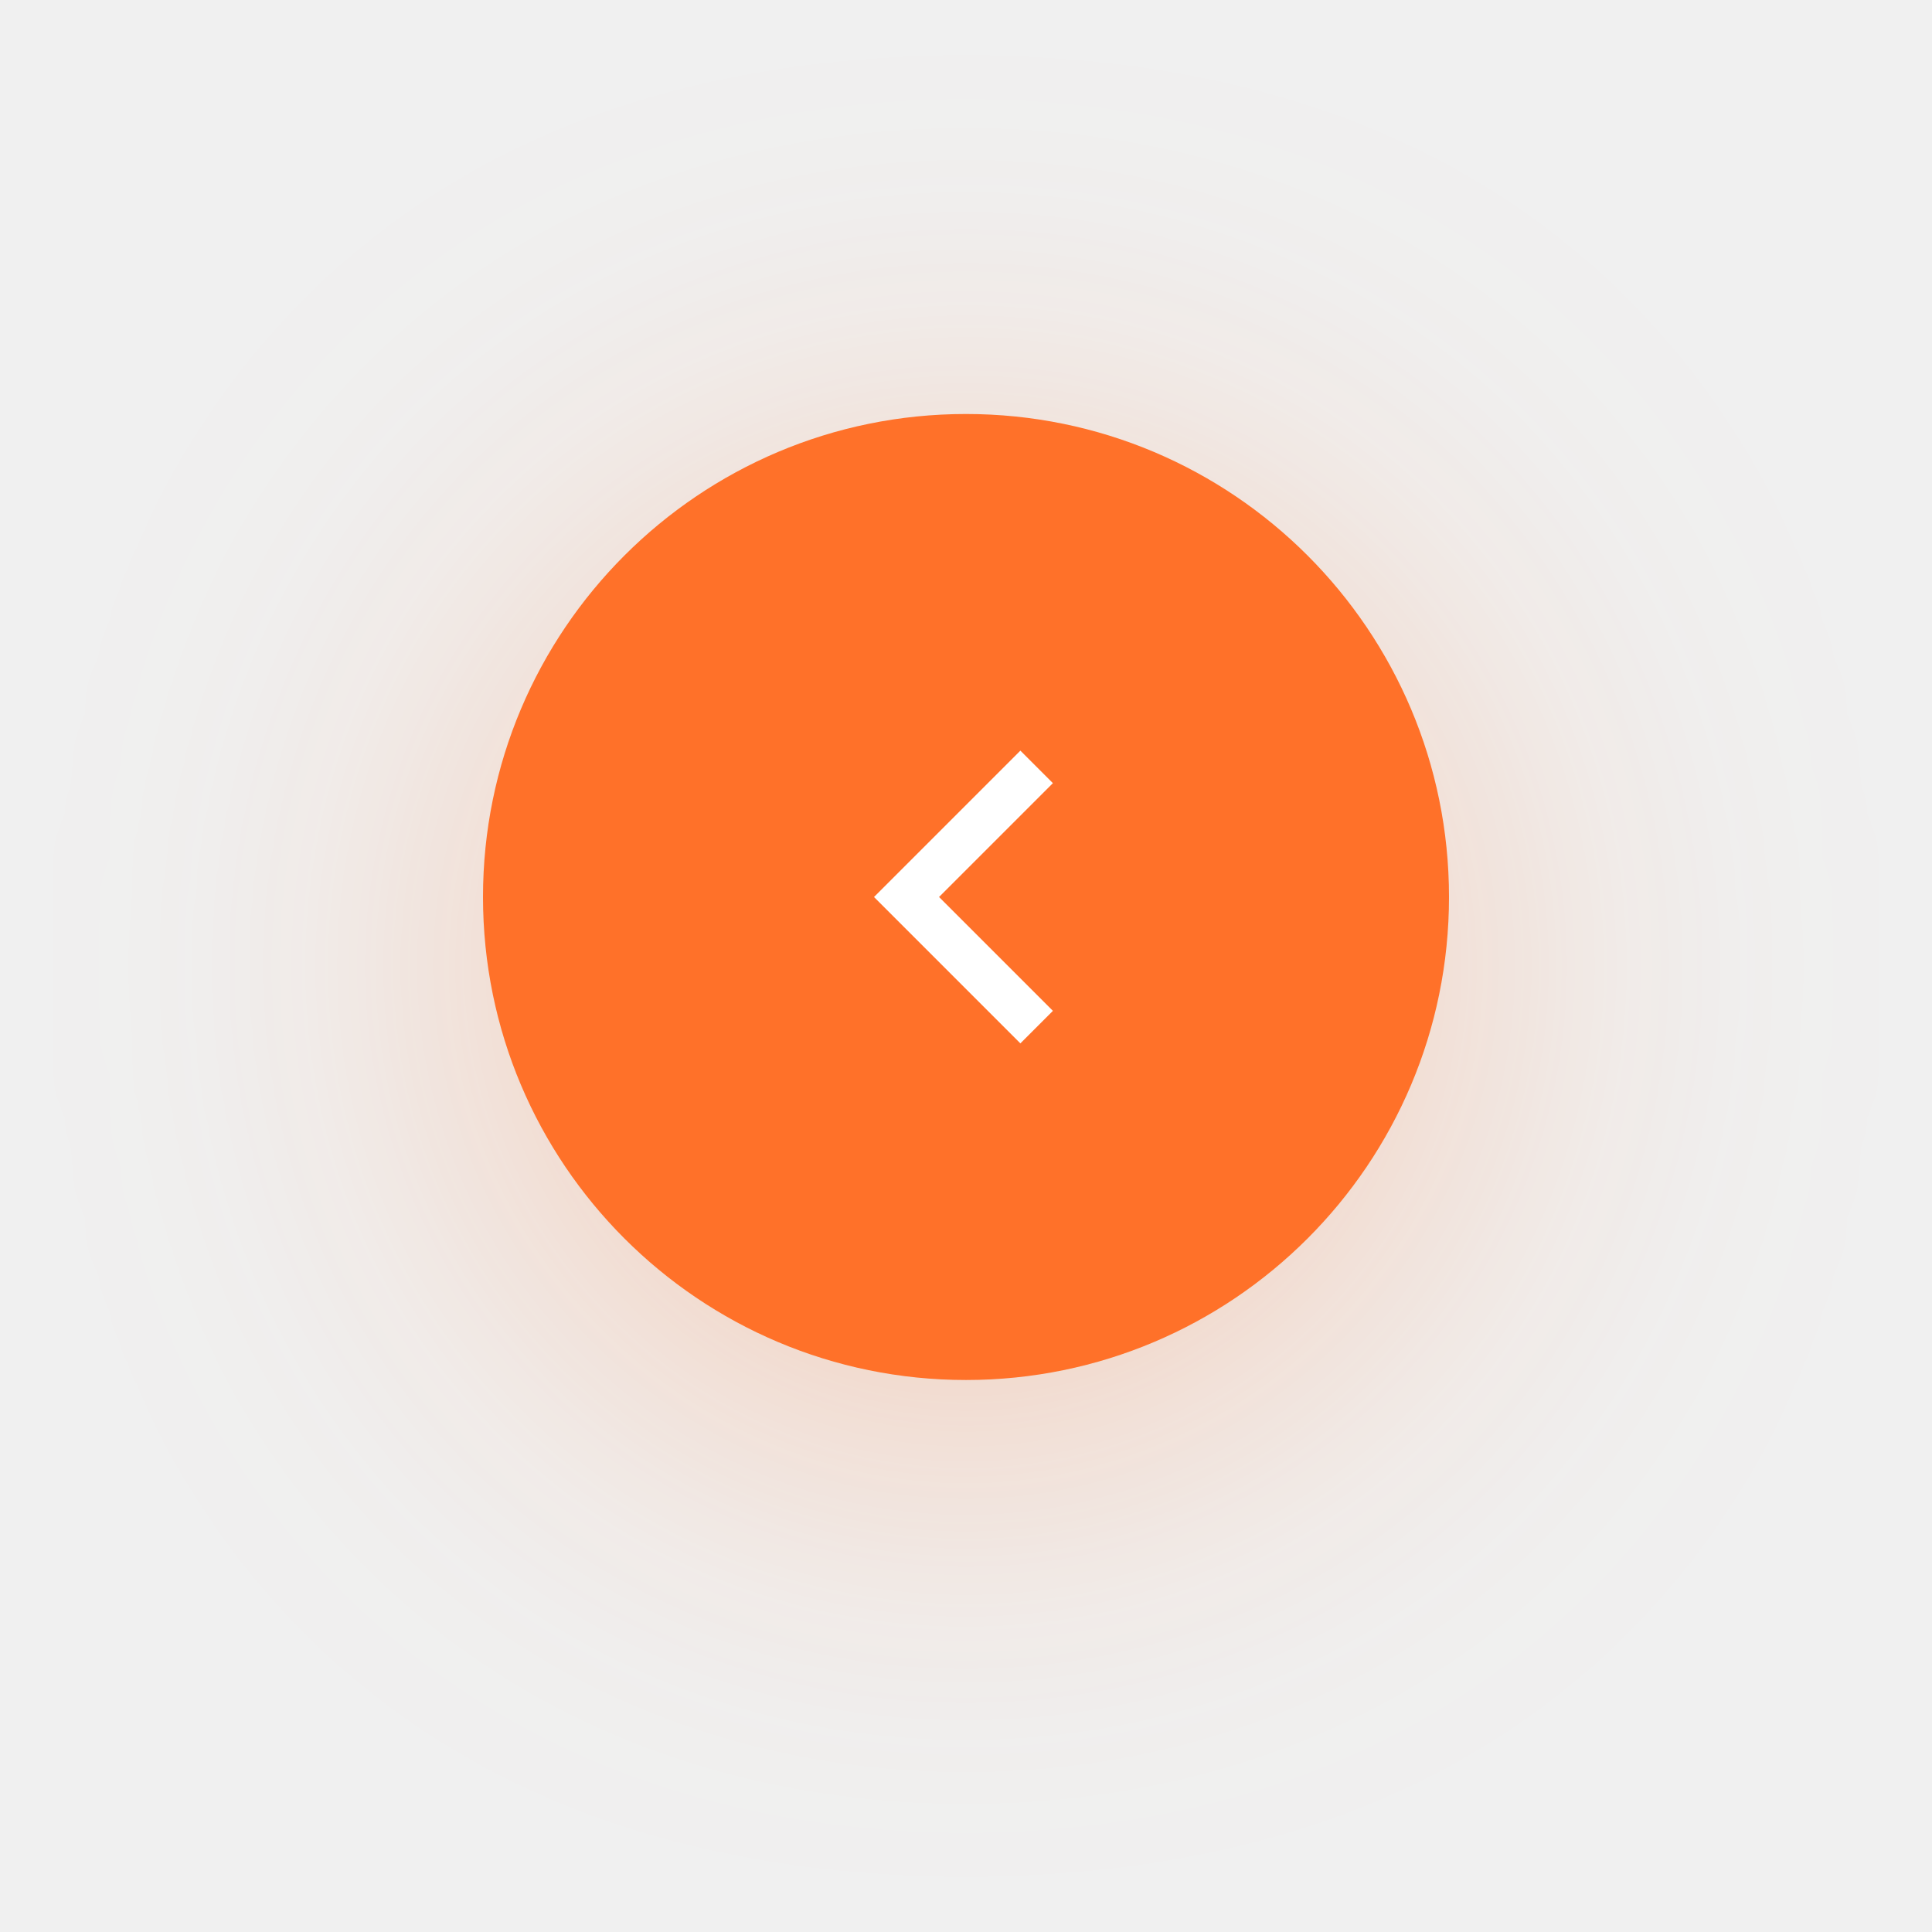
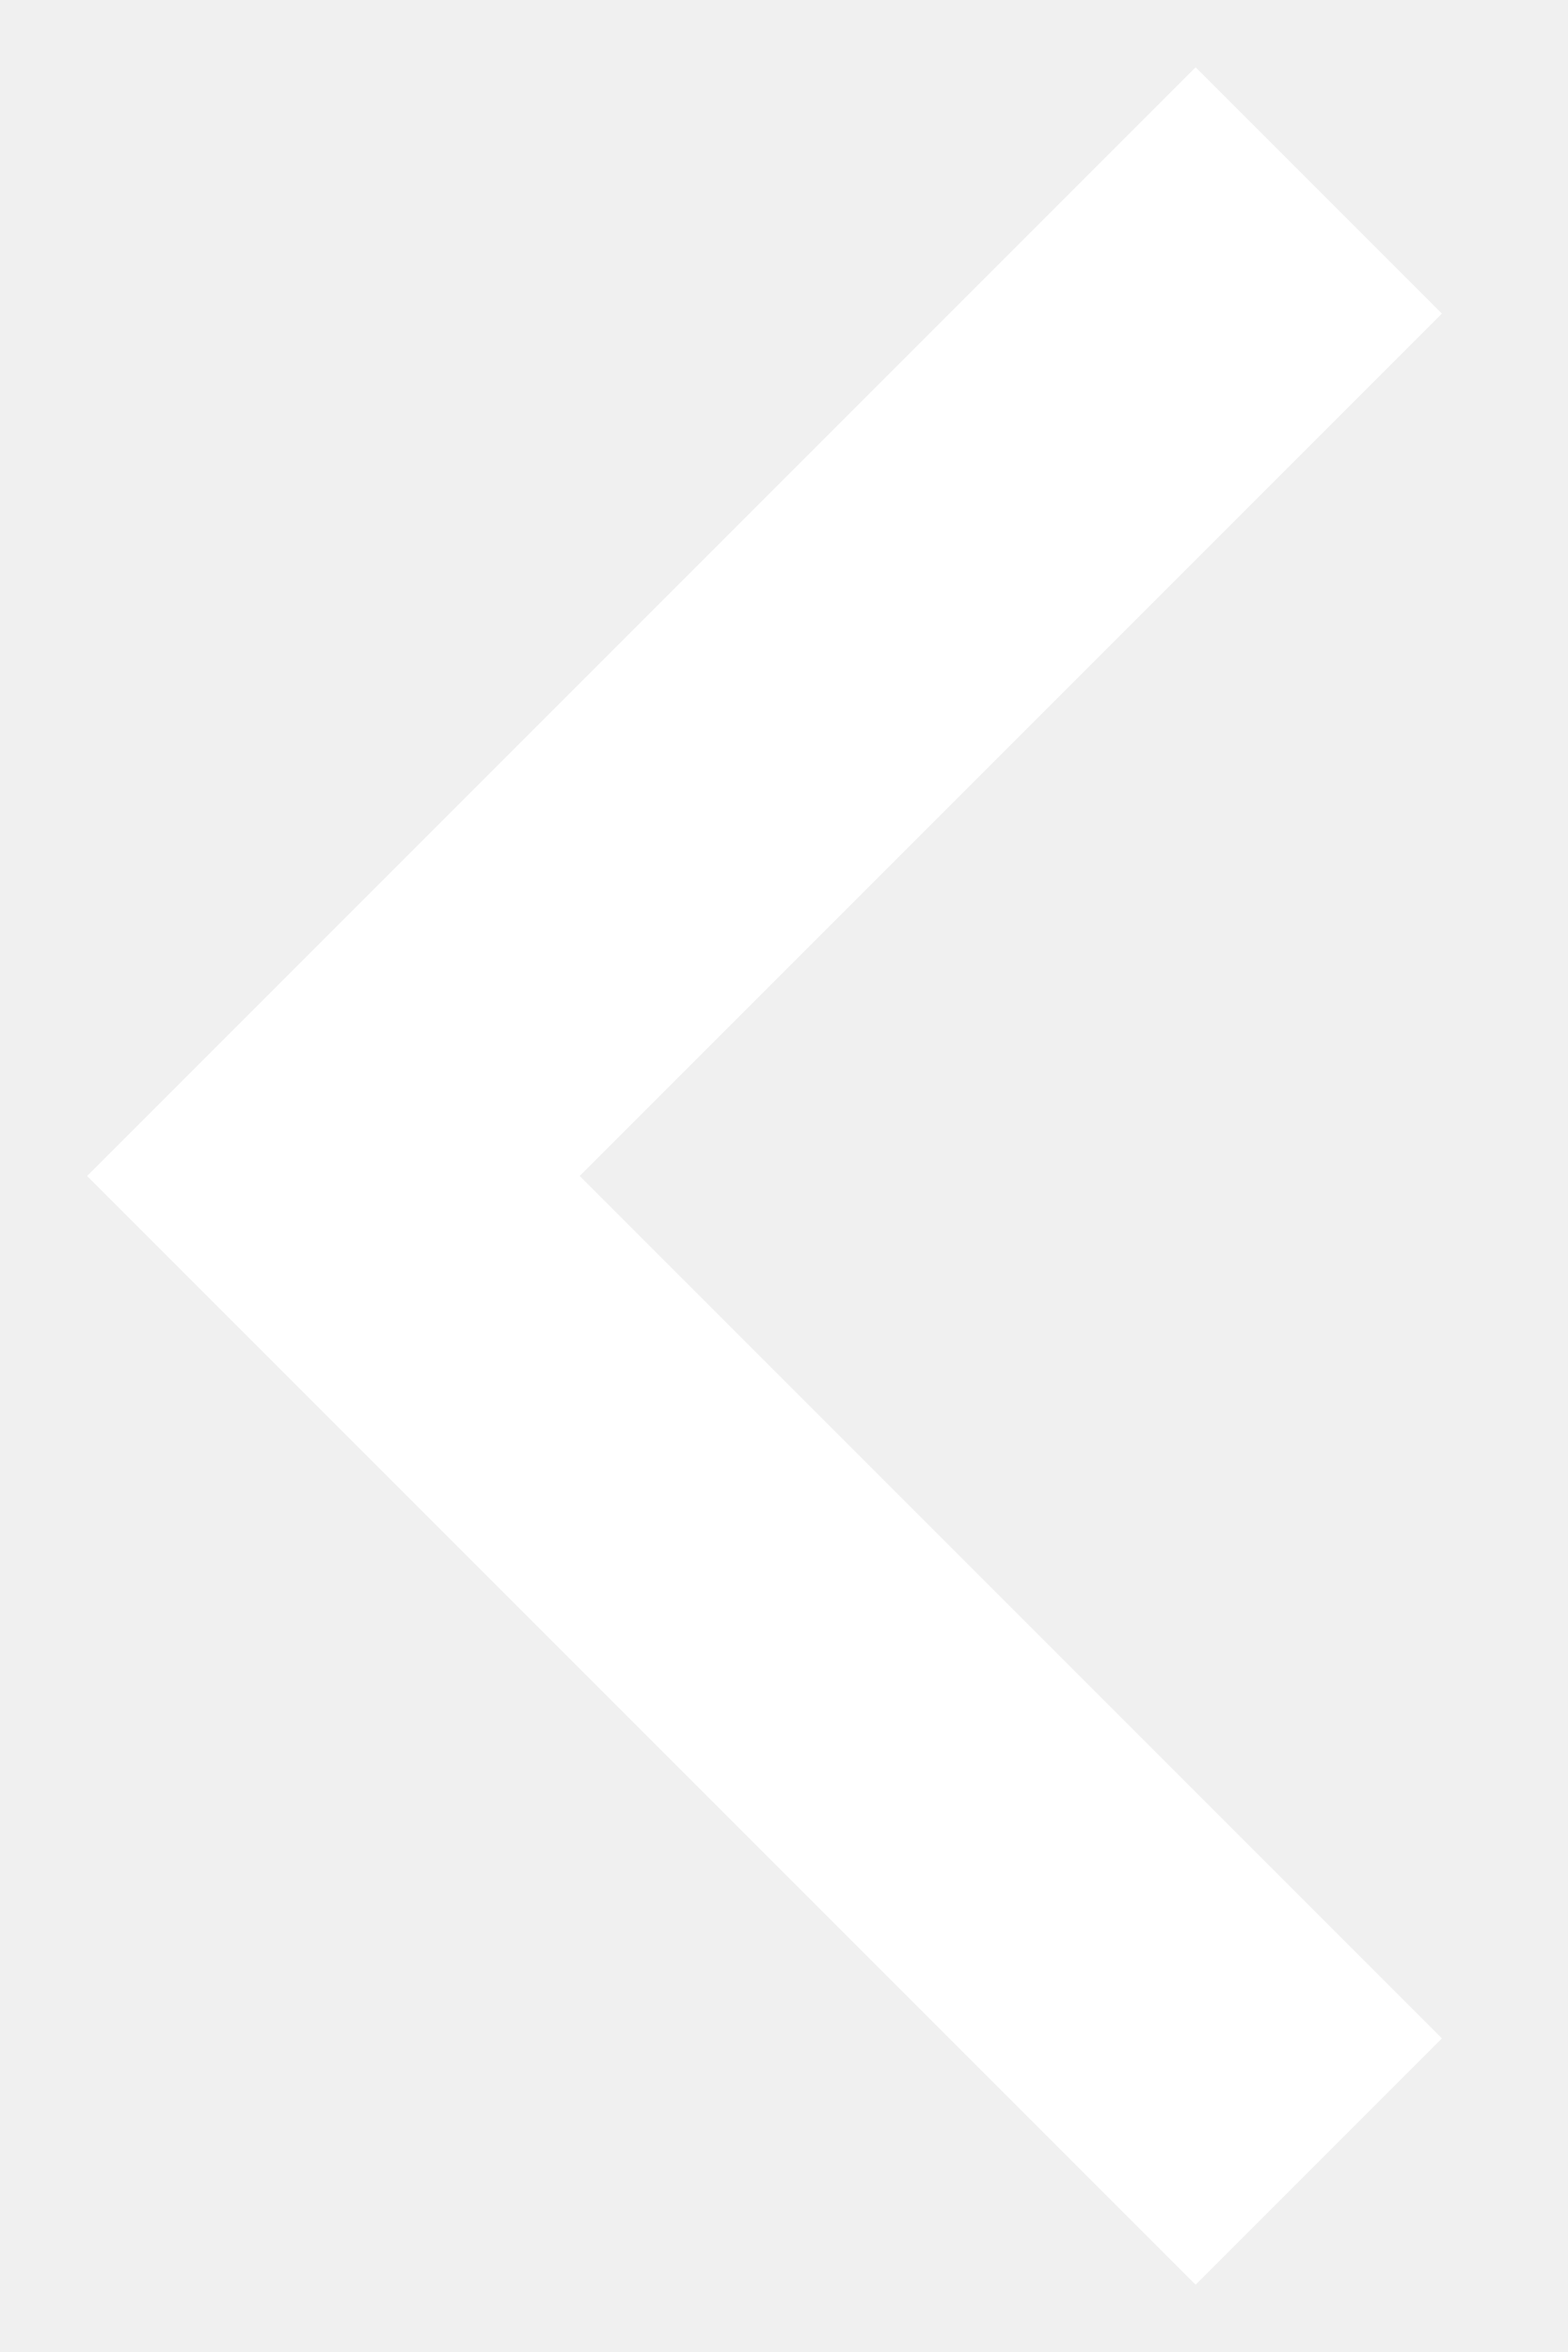
- <svg xmlns="http://www.w3.org/2000/svg" width="112" height="112" viewBox="0 0 112 112" fill="none">
-   <g filter="url(#filter0_d)">
-     <circle cx="56" cy="52" r="28" fill="#FF7129" />
-   </g>
-   <path d="M54.437 52L61.037 58.6L59.152 60.485L50.667 52L59.152 43.515L61.037 45.4L54.437 52Z" fill="white" />
-   <defs>
-     <filter id="filter0_d" x="0" y="0" width="112" height="112" filterUnits="userSpaceOnUse" color-interpolation-filters="sRGB">
-       <feFlood flood-opacity="0" result="BackgroundImageFix" />
-       <feColorMatrix in="SourceAlpha" type="matrix" values="0 0 0 0 0 0 0 0 0 0 0 0 0 0 0 0 0 0 127 0" />
-       <feOffset dy="4" />
-       <feGaussianBlur stdDeviation="14" />
-       <feColorMatrix type="matrix" values="0 0 0 0 1 0 0 0 0 0.443 0 0 0 0 0.161 0 0 0 0.29 0" />
-       <feBlend mode="normal" in2="BackgroundImageFix" result="effect1_dropShadow" />
-       <feBlend mode="normal" in="SourceGraphic" in2="effect1_dropShadow" result="shape" />
-     </filter>
-   </defs>
+ <svg xmlns="http://www.w3.org/2000/svg" width="12" height="18" viewBox="0 0 12 18" fill="none">
+   <path d="M4.437 9L11.037 15.6L9.152 17.485L0.667 9L9.152 0.515L11.037 2.4L4.437 9Z" fill="white" />
</svg>
